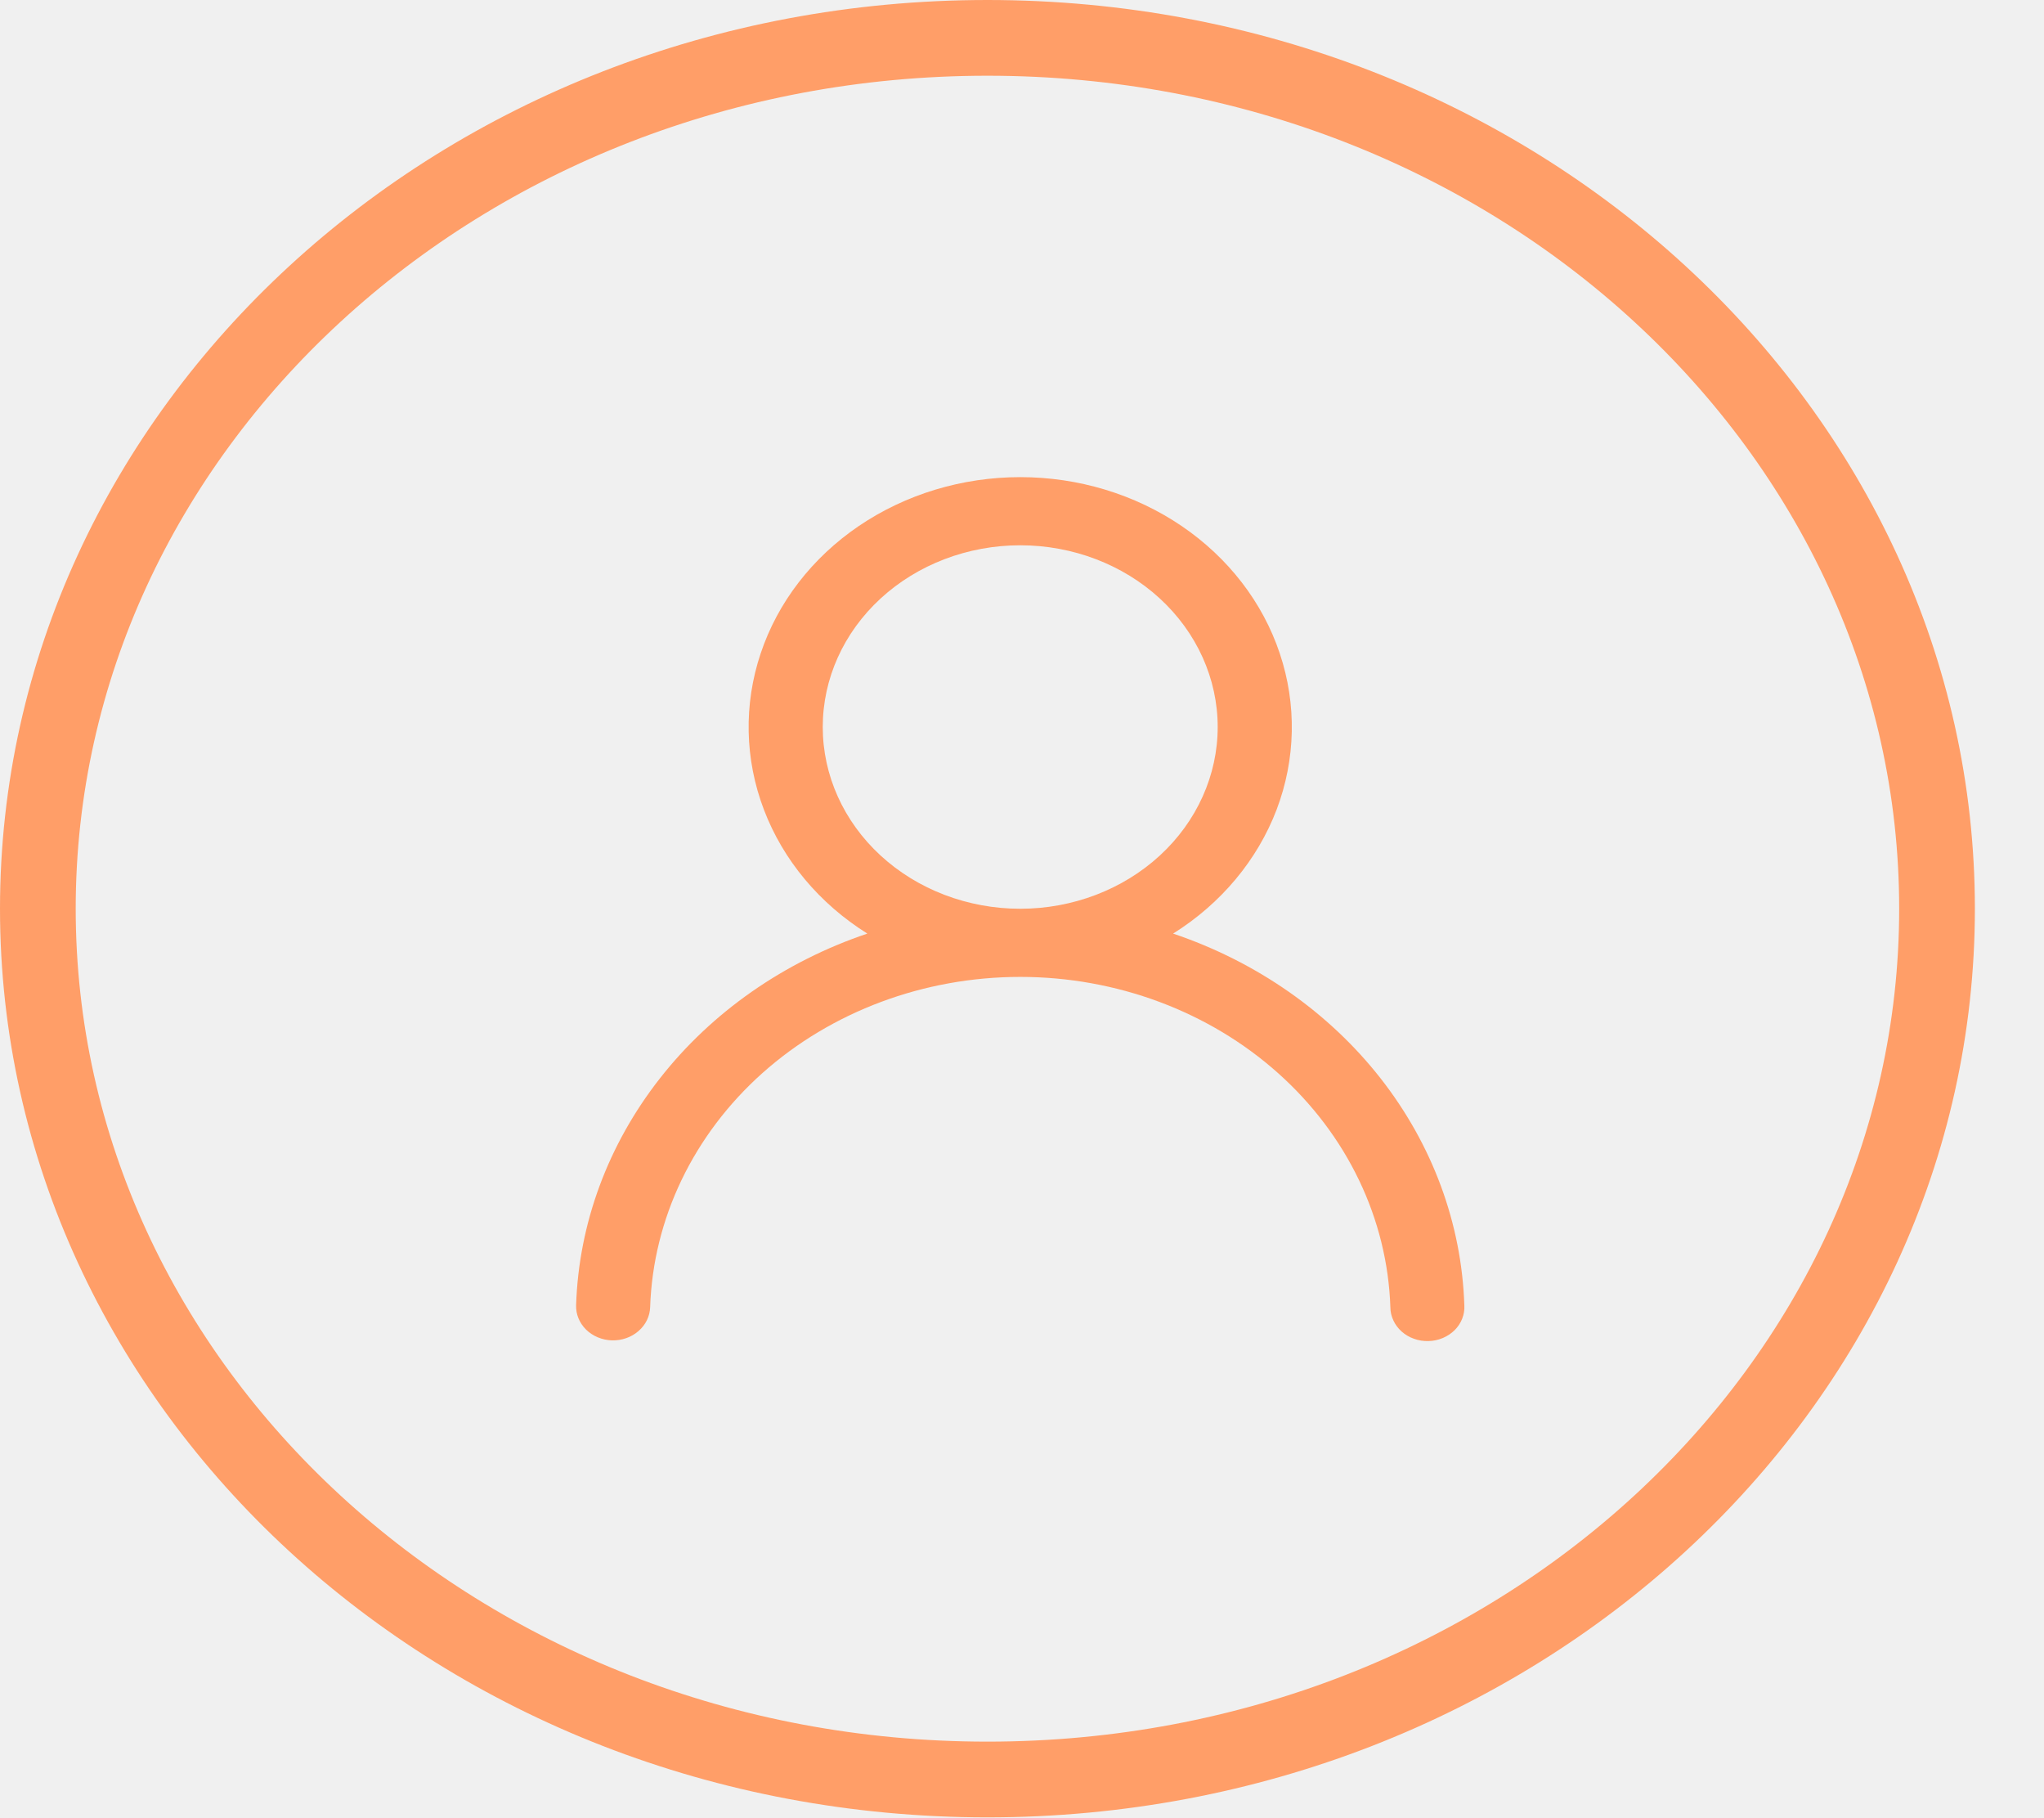
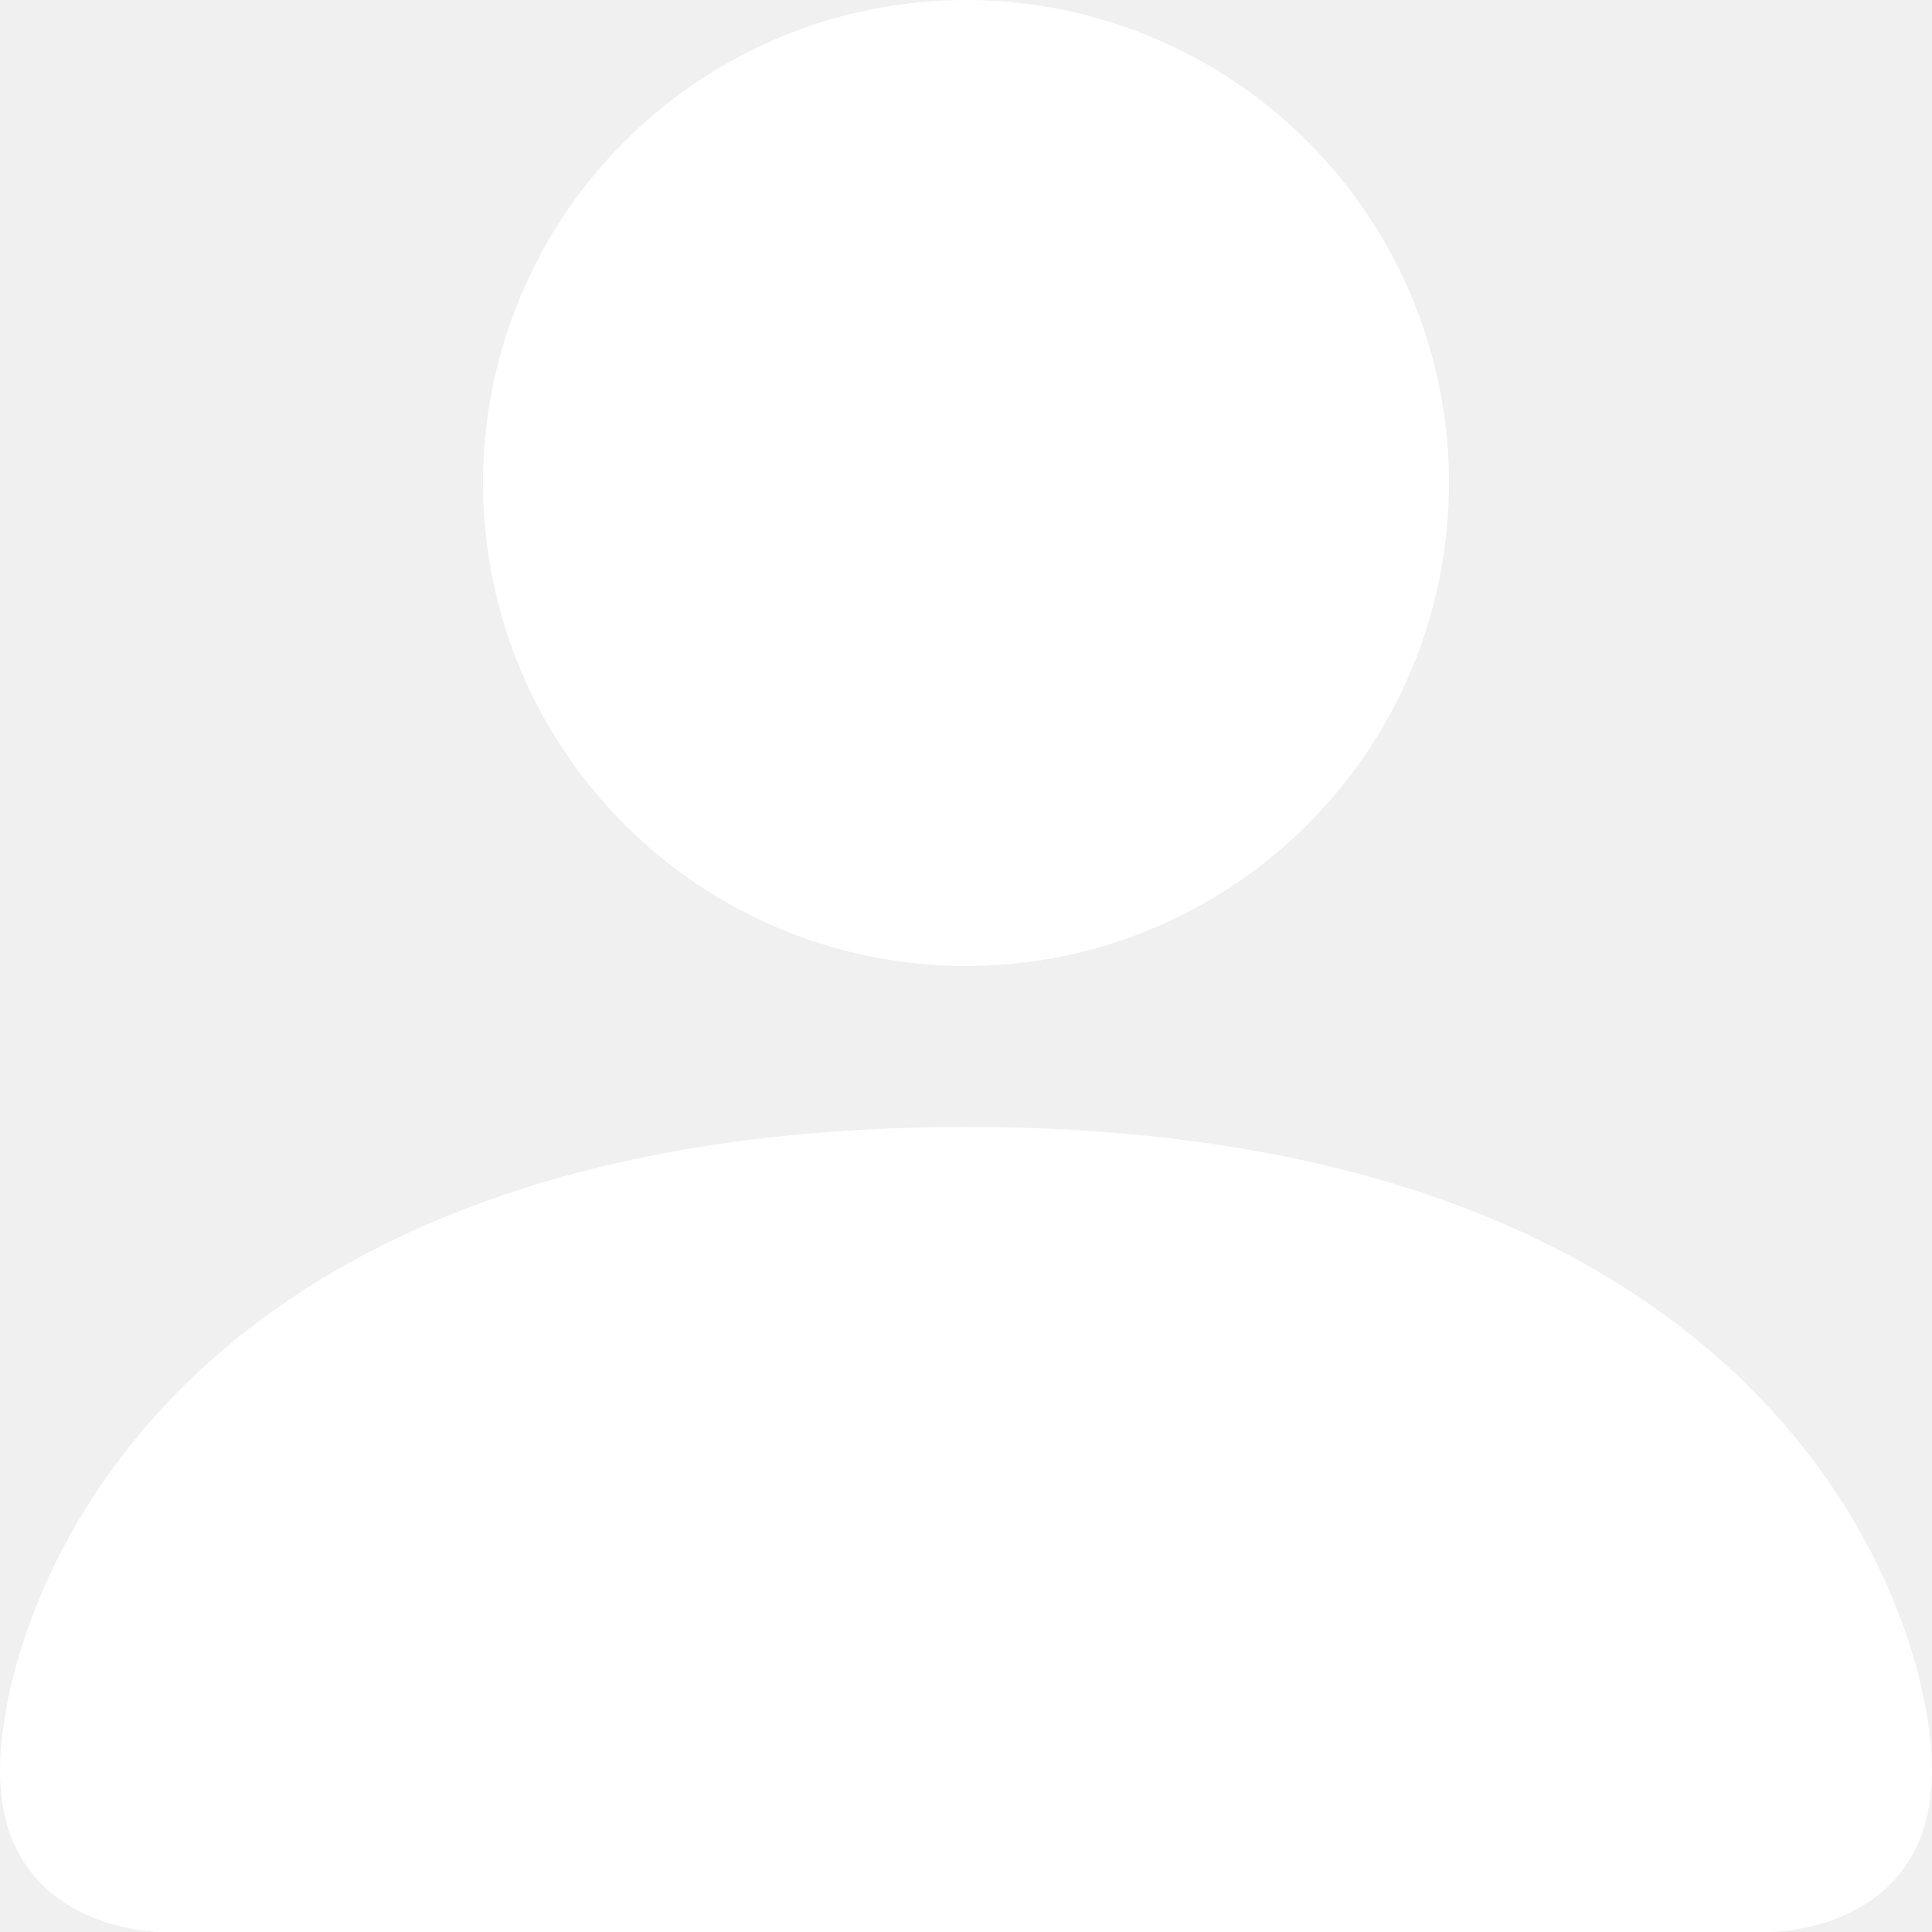
- <svg xmlns="http://www.w3.org/2000/svg" width="27" height="24" viewBox="0 0 27 24" fill="none">
-   <path d="M25.587 12C25.587 18.313 20.011 23.5 13.043 23.5C6.076 23.5 0.5 18.313 0.5 12C0.5 5.687 6.076 0.5 13.043 0.5C20.011 0.5 25.587 5.687 25.587 12Z" stroke="#FF9E68" />
-   <g clip-path="url(#clip0_1_9084)">
-     <path d="M13.477 6.301C14.244 6.301 14.991 6.527 15.608 6.946C16.225 7.365 16.68 7.955 16.905 8.629C17.131 9.303 17.116 10.027 16.863 10.693C16.609 11.358 16.13 11.932 15.496 12.329C16.596 12.7 17.551 13.366 18.237 14.241C18.922 15.116 19.308 16.16 19.343 17.238C19.347 17.297 19.337 17.357 19.315 17.414C19.293 17.47 19.259 17.522 19.215 17.566C19.17 17.61 19.117 17.645 19.058 17.67C18.998 17.695 18.934 17.709 18.869 17.71C18.804 17.712 18.739 17.702 18.679 17.68C18.618 17.659 18.562 17.626 18.516 17.585C18.469 17.543 18.431 17.493 18.406 17.438C18.38 17.383 18.366 17.324 18.366 17.264C18.327 16.095 17.795 14.986 16.882 14.171C15.97 13.357 14.748 12.901 13.477 12.901C12.206 12.901 10.984 13.357 10.071 14.171C9.159 14.986 8.627 16.095 8.588 17.264C8.584 17.383 8.529 17.496 8.434 17.578C8.34 17.66 8.214 17.704 8.084 17.701C7.954 17.697 7.831 17.646 7.742 17.559C7.654 17.472 7.606 17.356 7.61 17.237C7.645 16.159 8.031 15.116 8.717 14.241C9.402 13.366 10.357 12.7 11.457 12.329C10.823 11.932 10.344 11.358 10.091 10.693C9.837 10.027 9.822 9.303 10.048 8.629C10.273 7.955 10.728 7.365 11.345 6.946C11.963 6.527 12.71 6.301 13.477 6.301ZM10.868 9.601C10.868 10.237 11.143 10.848 11.632 11.298C12.121 11.748 12.785 12.001 13.477 12.001C14.168 12.001 14.832 11.748 15.321 11.298C15.81 10.848 16.085 10.237 16.085 9.601C16.085 8.964 15.81 8.354 15.321 7.904C14.832 7.454 14.168 7.201 13.477 7.201C12.785 7.201 12.121 7.454 11.632 7.904C11.143 8.354 10.868 8.964 10.868 9.601Z" fill="#FF9E68" />
+ <svg xmlns="http://www.w3.org/2000/svg" width="16" height="16" viewBox="0 0 16 16" fill="none">
+   <g clip-path="url(#clip0_1410_31098)">
+     <path fill-rule="evenodd" clip-rule="evenodd" d="M1.333 16C1.333 16 0 16 0 14.667C0 13.333 1.333 9.333 8 9.333C14.667 9.333 16 13.333 16 14.667C16 16 14.667 16 14.667 16H1.333ZM8 8C9.061 8 10.078 7.579 10.828 6.828C11.579 6.078 12 5.061 12 4C12 2.939 11.579 1.922 10.828 1.172C10.078 0.421 9.061 0 8 0C6.939 0 5.922 0.421 5.172 1.172C4.421 1.922 4 2.939 4 4C4 5.061 4.421 6.078 5.172 6.828C5.922 7.579 6.939 8 8 8Z" fill="white" />
  </g>
+   <defs>
+     <clipPath id="clip0_1410_31098">
+       <rect width="16" height="16" fill="white" />
+     </clipPath>
+   </defs>
</svg>
